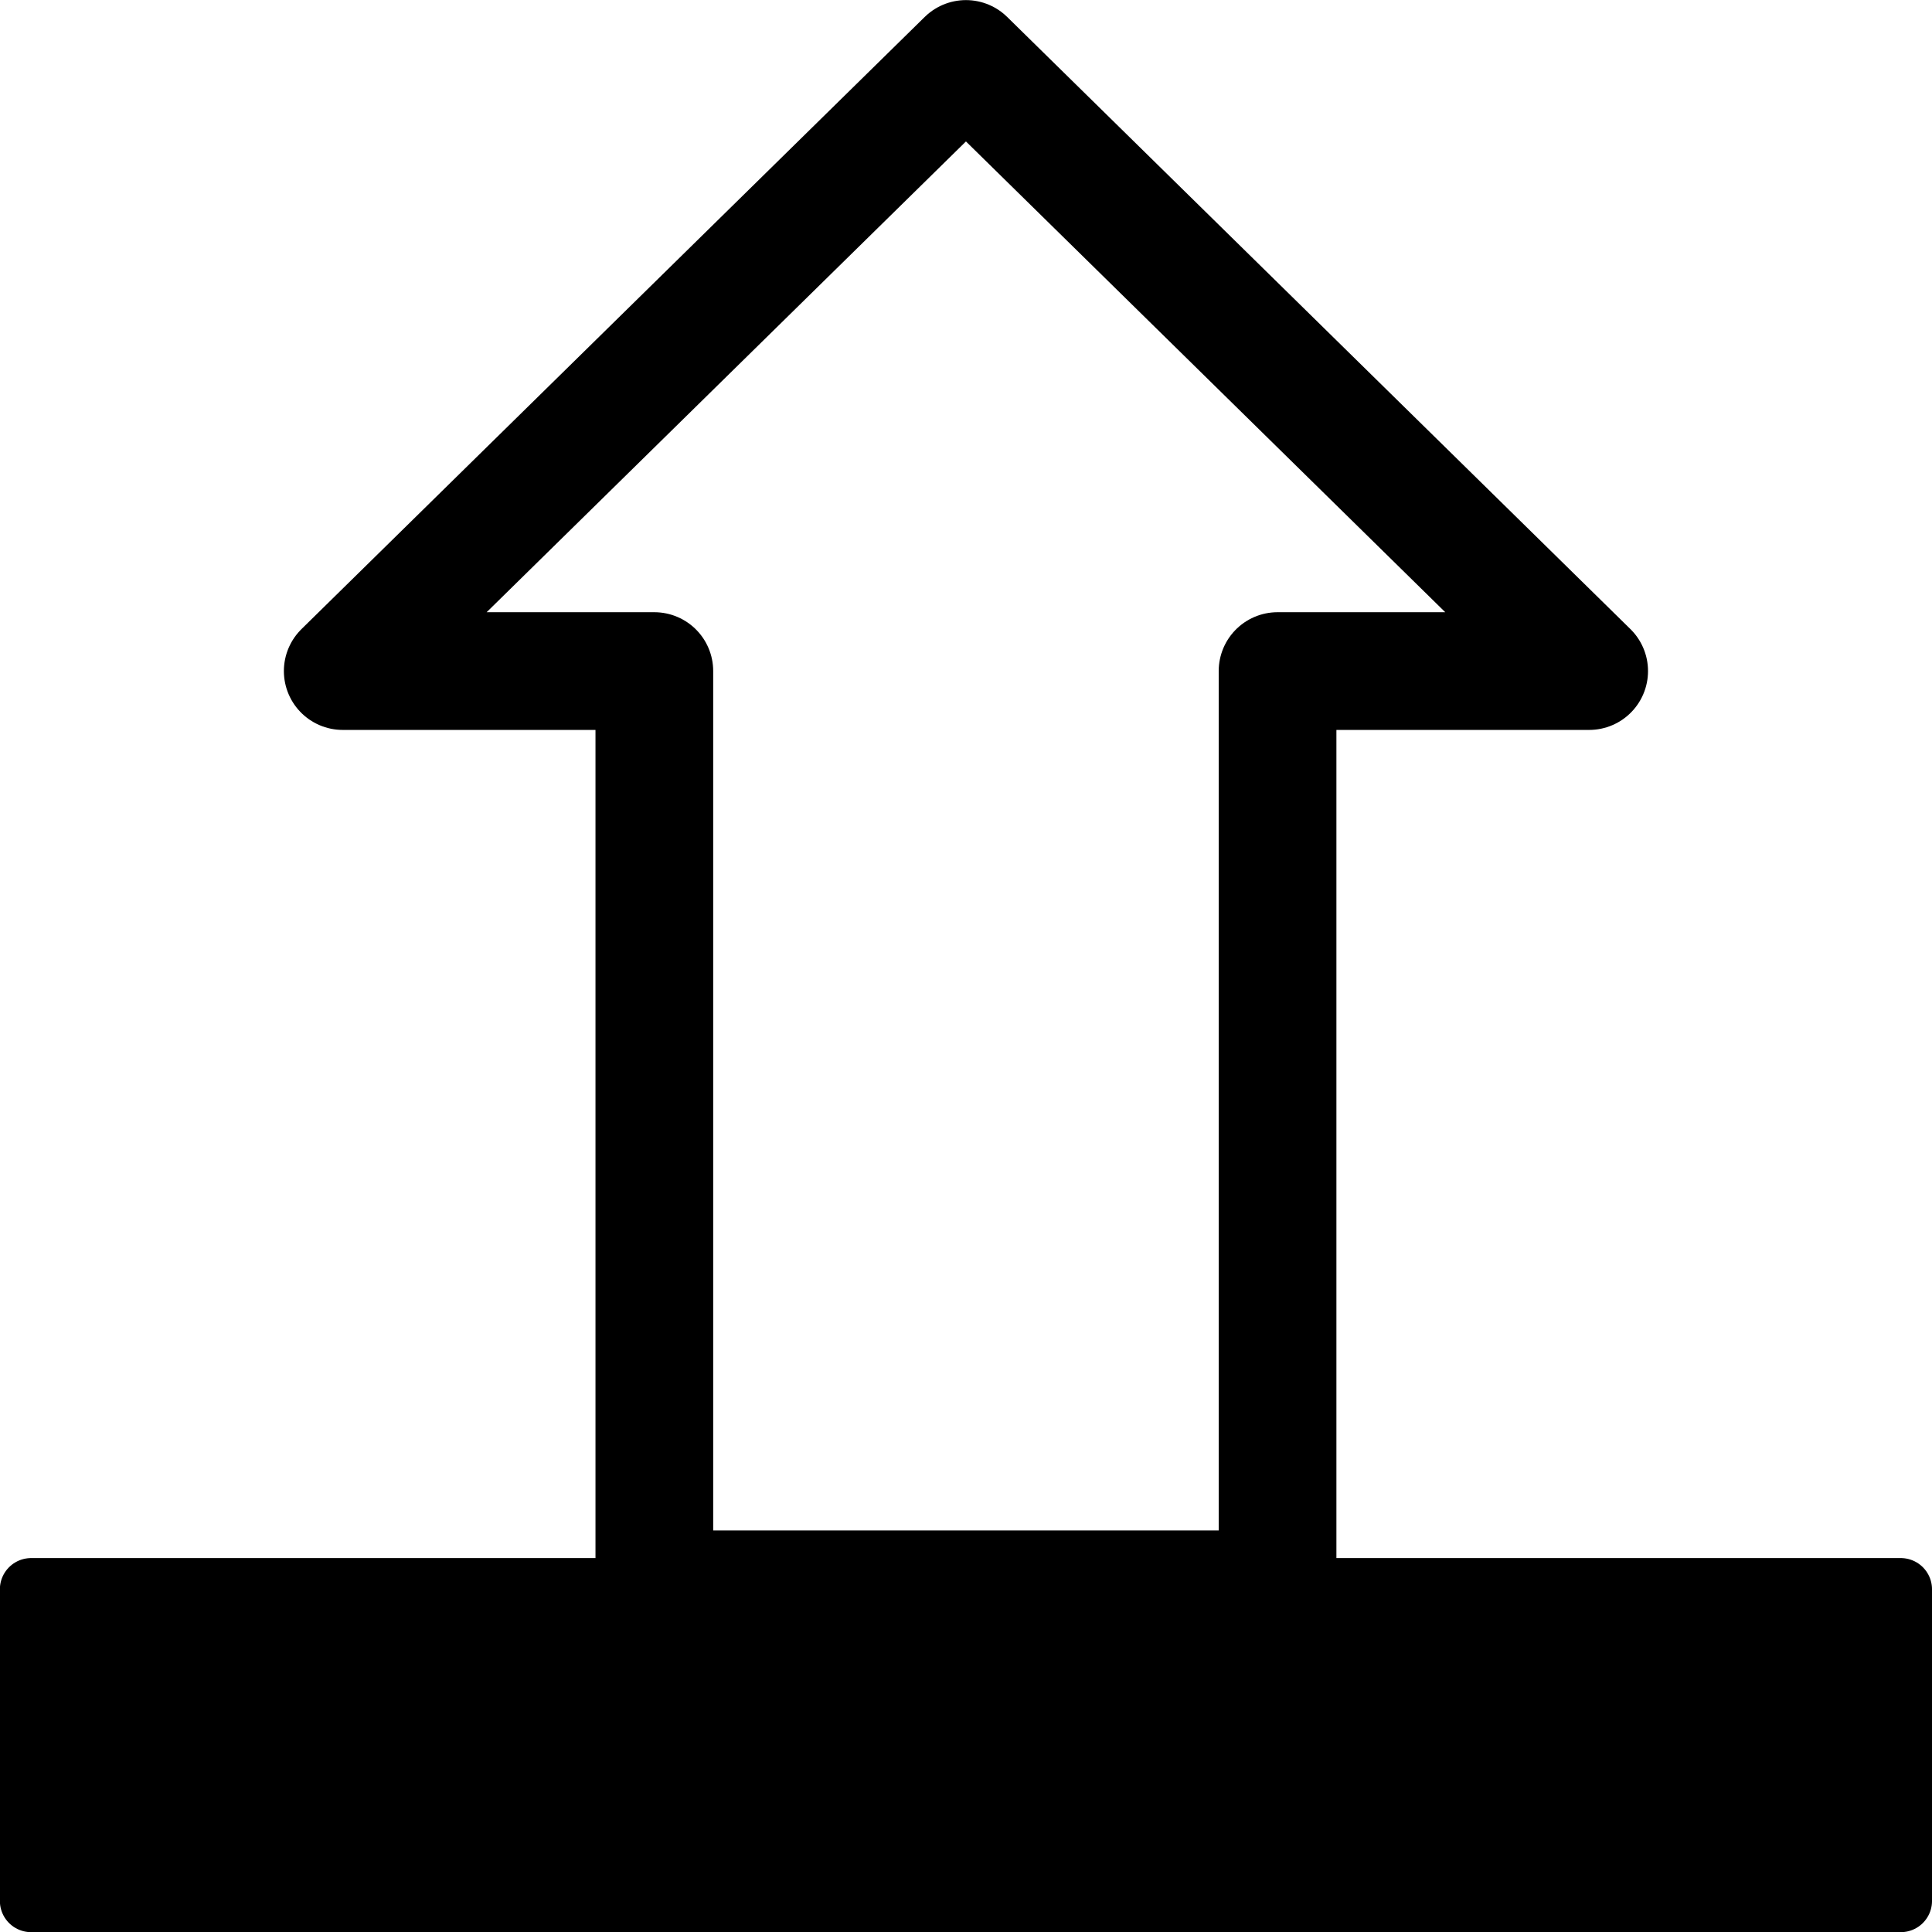
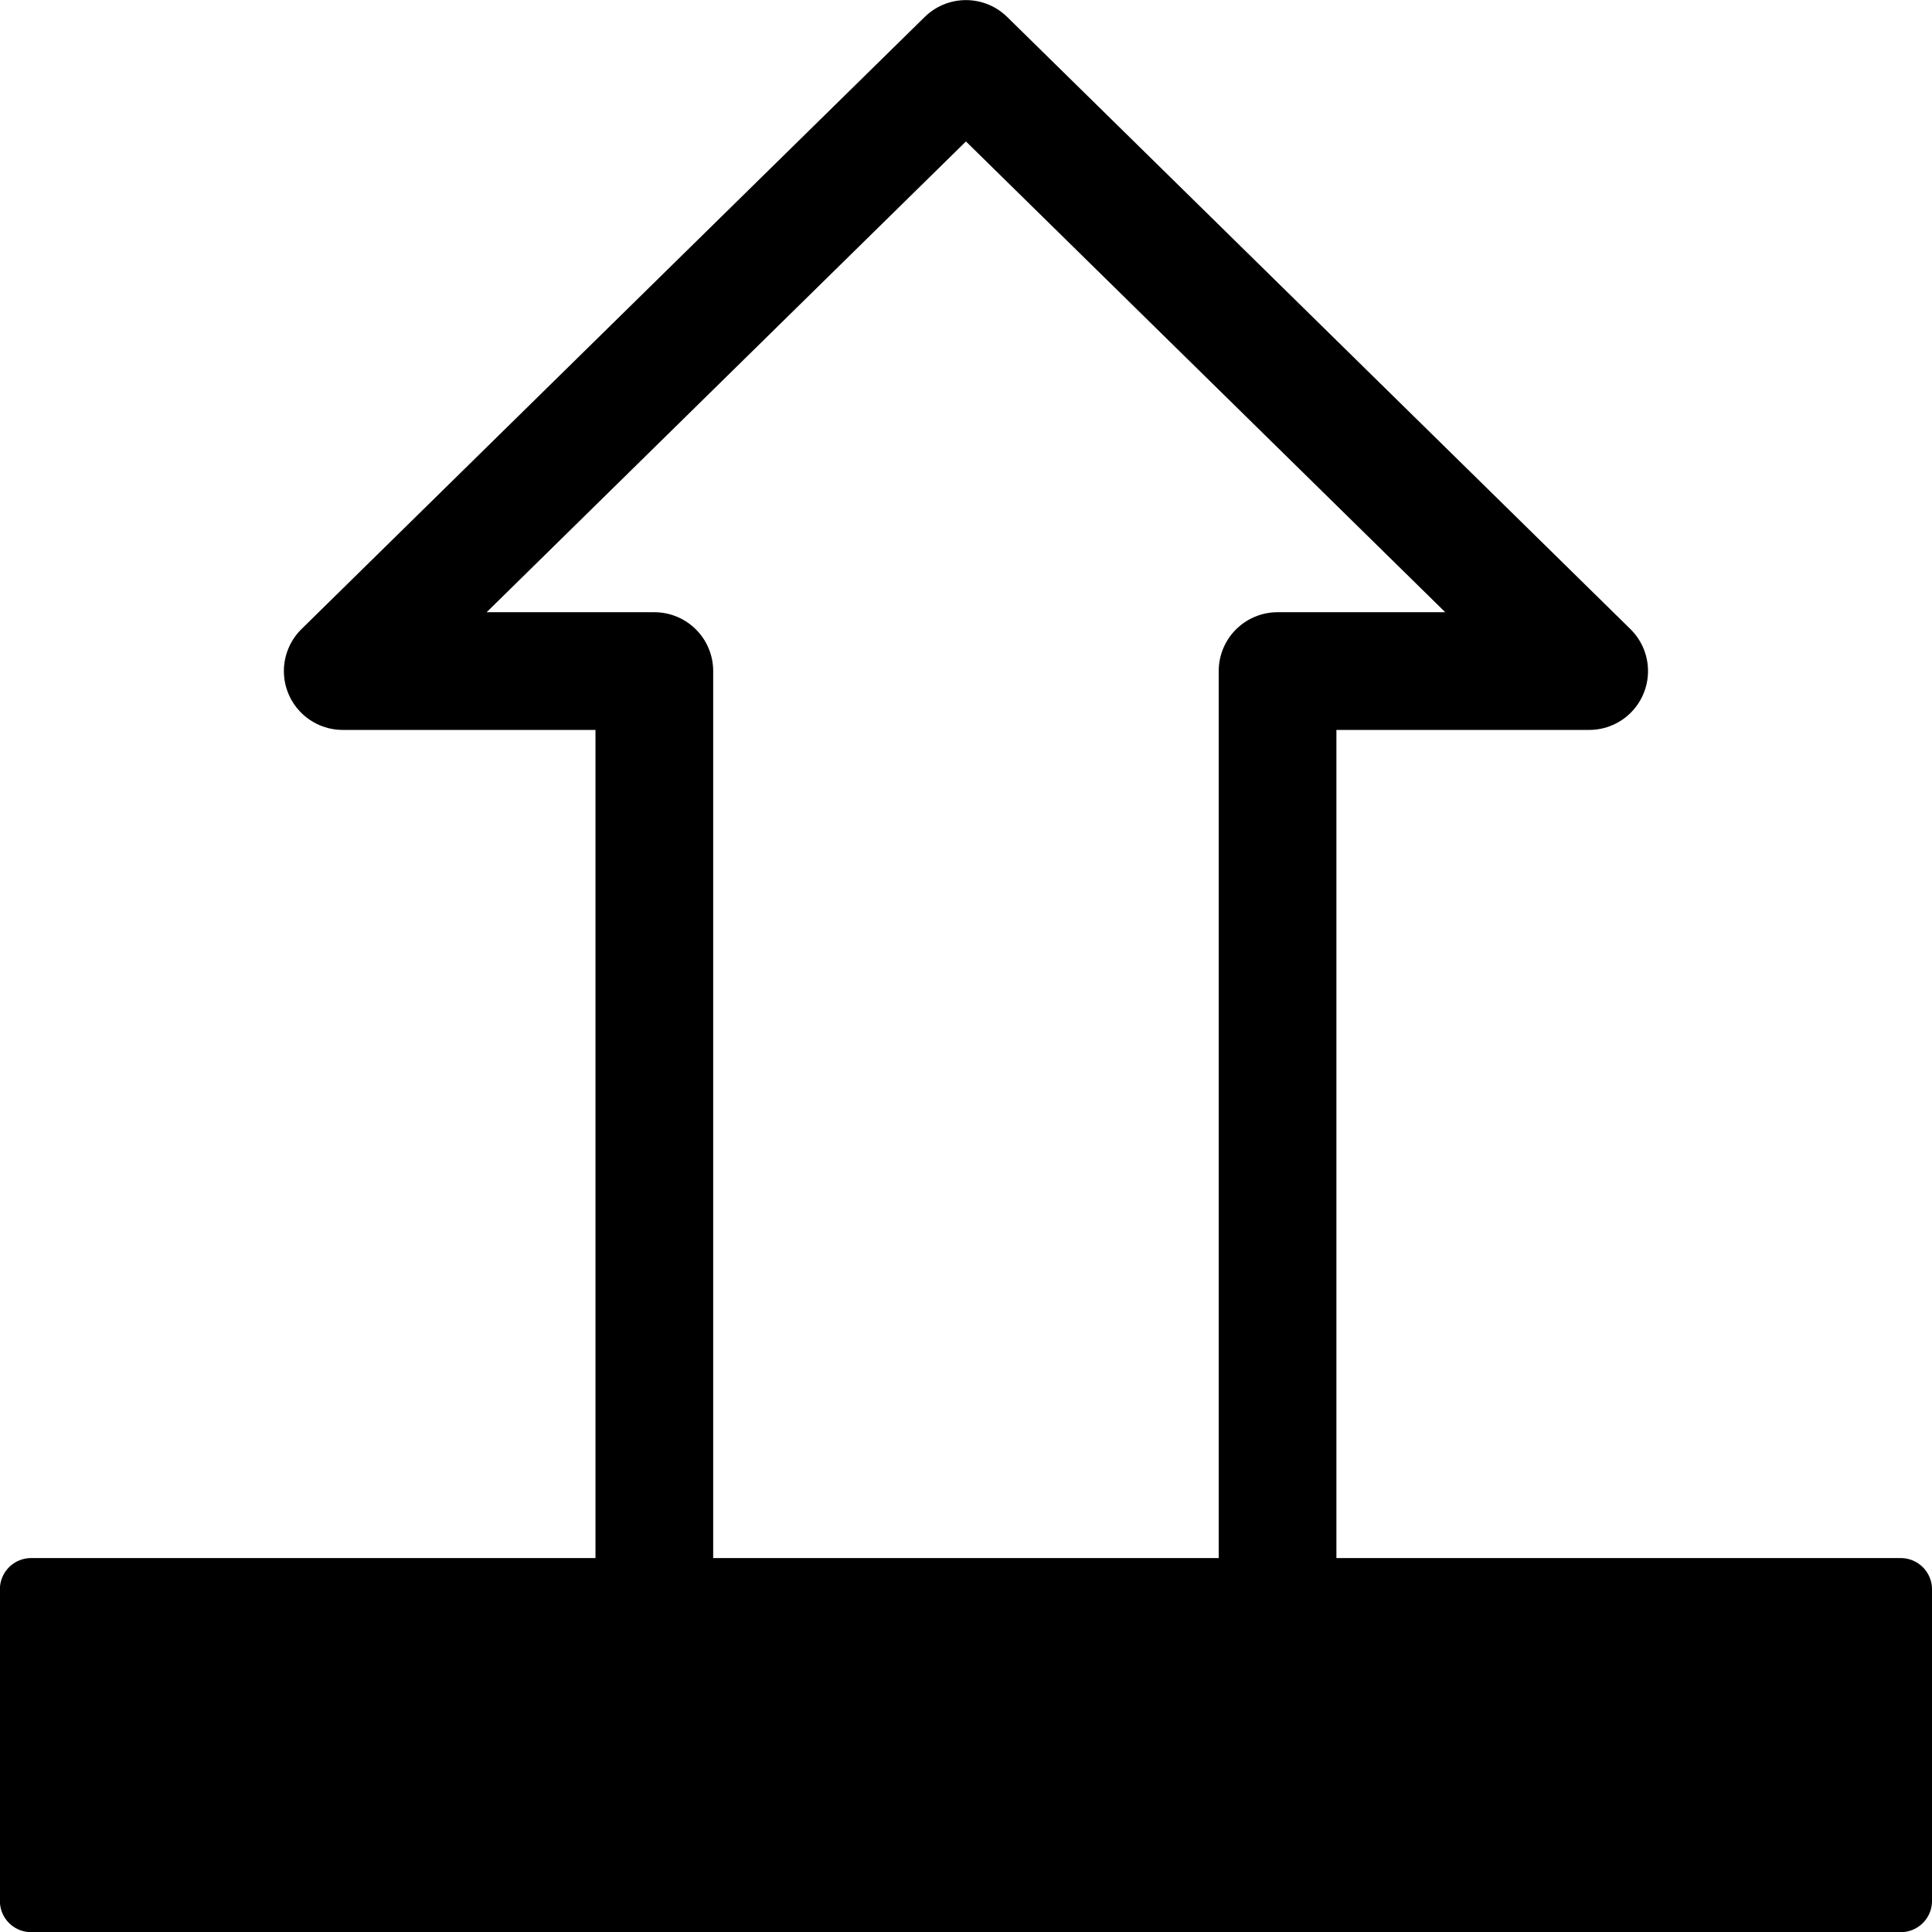
<svg xmlns="http://www.w3.org/2000/svg" width="31" height="31" viewBox="0 0 14.099 14.097" version="1.1" id="svg8">
  <defs id="defs2">
    </defs>
  <g id="layer1" transform="translate(-286.2989,-179.3958)">
    <g id="g7020" transform="matrix(0.05887938,0,0,0.05887938,308.7564,223.432)" style="stroke-width:5.649;stroke-miterlimit:4;stroke-dasharray:none">
      <g id="g6963" style="stroke-width:5.649;stroke-miterlimit:4;stroke-dasharray:none">
        <g id="g6961" style="stroke-width:5.649;stroke-miterlimit:4;stroke-dasharray:none" />
      </g>
      <g id="g6965" style="stroke-width:5.649;stroke-miterlimit:4;stroke-dasharray:none" />
      <g id="g6967" style="stroke-width:5.649;stroke-miterlimit:4;stroke-dasharray:none" />
      <g id="g6969" style="stroke-width:5.649;stroke-miterlimit:4;stroke-dasharray:none" />
      <g id="g6971" style="stroke-width:5.649;stroke-miterlimit:4;stroke-dasharray:none" />
      <g id="g6973" style="stroke-width:5.649;stroke-miterlimit:4;stroke-dasharray:none" />
      <g id="g6975" style="stroke-width:5.649;stroke-miterlimit:4;stroke-dasharray:none" />
      <g id="g6977" style="stroke-width:5.649;stroke-miterlimit:4;stroke-dasharray:none" />
      <g id="g6979" style="stroke-width:5.649;stroke-miterlimit:4;stroke-dasharray:none" />
      <g id="g6981" style="stroke-width:5.649;stroke-miterlimit:4;stroke-dasharray:none" />
      <g id="g6983" style="stroke-width:5.649;stroke-miterlimit:4;stroke-dasharray:none" />
      <g id="g6985" style="stroke-width:5.649;stroke-miterlimit:4;stroke-dasharray:none" />
      <g id="g6987" style="stroke-width:5.649;stroke-miterlimit:4;stroke-dasharray:none" />
      <g id="g6989" style="stroke-width:5.649;stroke-miterlimit:4;stroke-dasharray:none" />
      <g id="g6991" style="stroke-width:5.649;stroke-miterlimit:4;stroke-dasharray:none" />
      <g id="g6993" style="stroke-width:5.649;stroke-miterlimit:4;stroke-dasharray:none" />
    </g>
    <path style="fill:#000000;stroke:#000000;stroke-width:0.456;stroke-linecap:round;stroke-linejoin:round;stroke-miterlimit:4;stroke-dasharray:none;stroke-opacity:1" d="m 286.526,190.993 h 13.644 v 2.274 h -13.644 z" id="path2040" />
-     <path style="fill:none;stroke:#000000;stroke-width:0.859;stroke-linecap:round;stroke-linejoin:round;stroke-miterlimit:4;stroke-dasharray:none;stroke-opacity:1" d="m 293.348,179.825 4.548,4.467 h -2.274 v 6.701 h -4.548 v -6.701 h -2.274 z" id="path2428" />
+     <path style="fill:none;stroke:#000000;stroke-width:0.859;stroke-linecap:round;stroke-linejoin:round;stroke-miterlimit:4;stroke-dasharray:none;stroke-opacity:1" d="m 293.348,179.825 4.548,4.467 h -2.274 v 7.572 h -4.548 v -7.572 h -2.274 z" id="path2428" />
  </g>
</svg>
